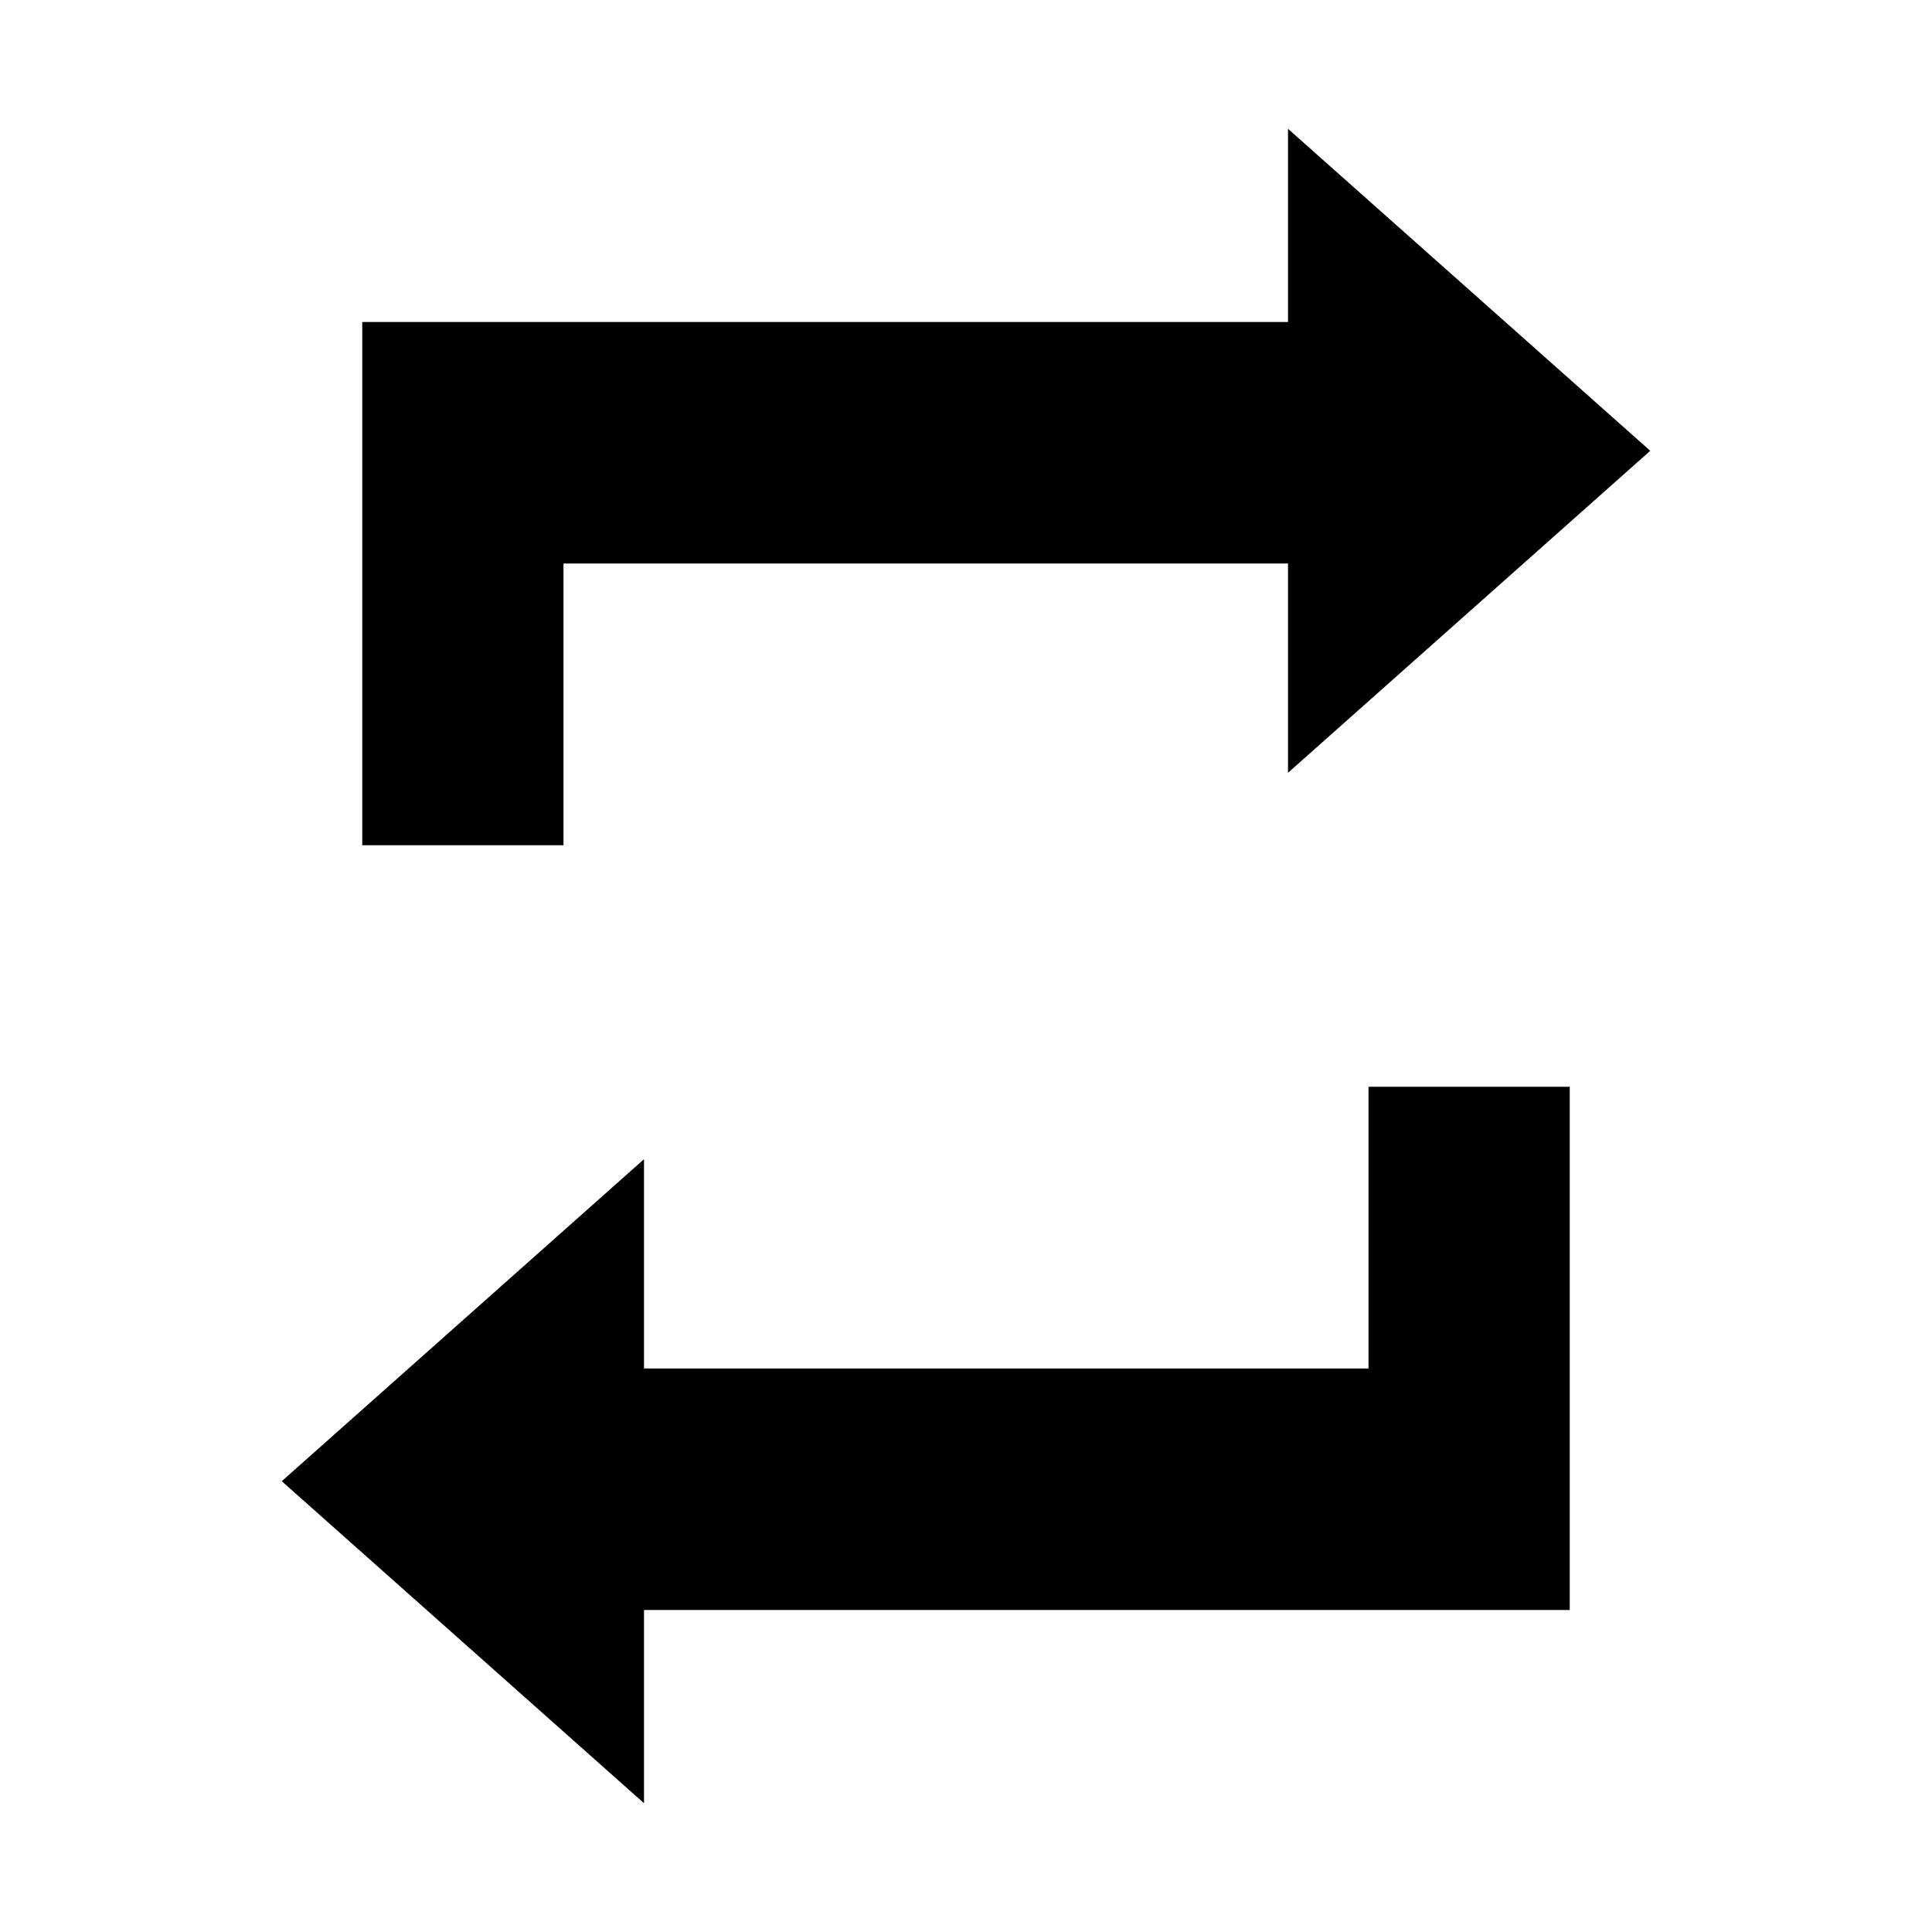
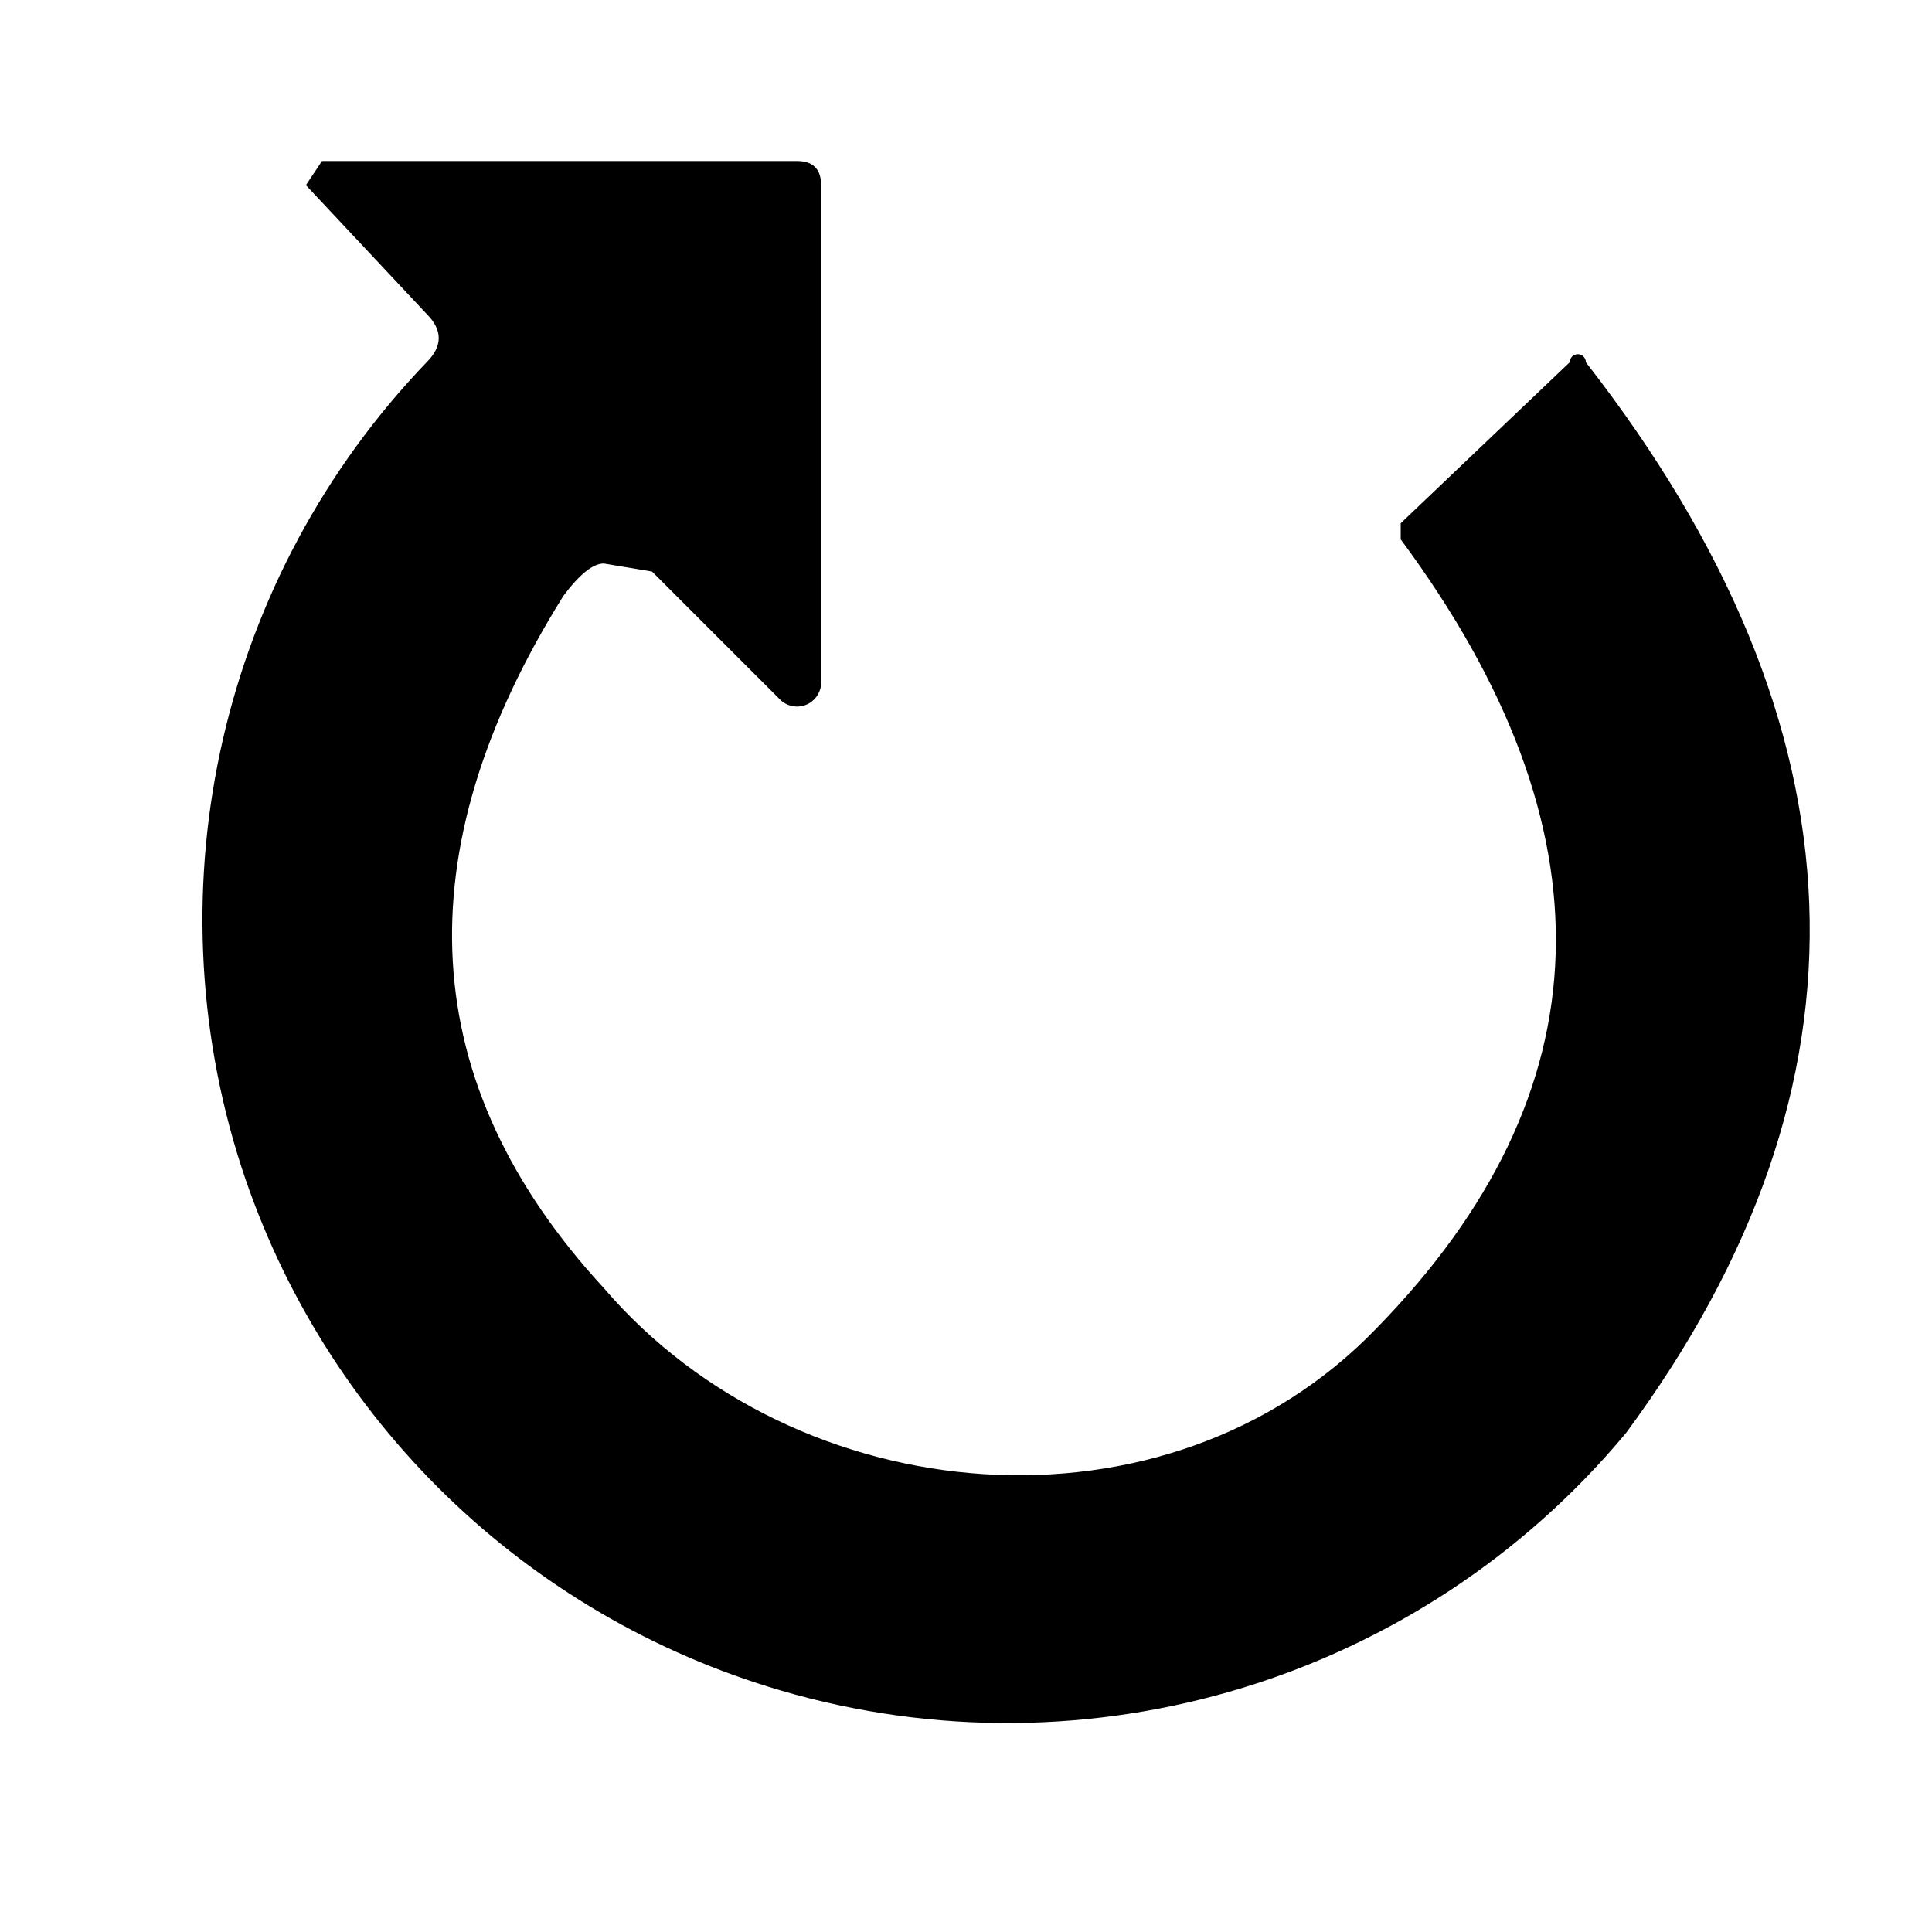
<svg xmlns="http://www.w3.org/2000/svg" viewBox="0 0 24 24" aria-hidden="true">
-   <path d="M7 7h9v2.6L20.5 5.6 16 1.6V4H4.5v6.5H7zM17 17H8v-2.6L3.5 18.4 8 22.4V20h11.5v-6.5H17z" fill="currentColor" />
+   <path fill="currentColor" d="M4 2h5.9q.3 0 .3.3v6.2a.3.3 0 0 1-.5.2L8.1 7.1 7.5 7q-.2 0-.5.4-3 4.8.5 8.6c2.4 2.8 7 3.2 9.6.5q4.3-4.4.3-9.8v-.2l2.1-2a.1.1 0 0 1 .2 0q5.3 6.8.5 13.3A10 10 0 0 1 9.7 21 10 10 0 0 1 3 14.5a10 10 0 0 1 2.3-10q.3-.3 0-.6L3.8 2.3z" />
</svg>
